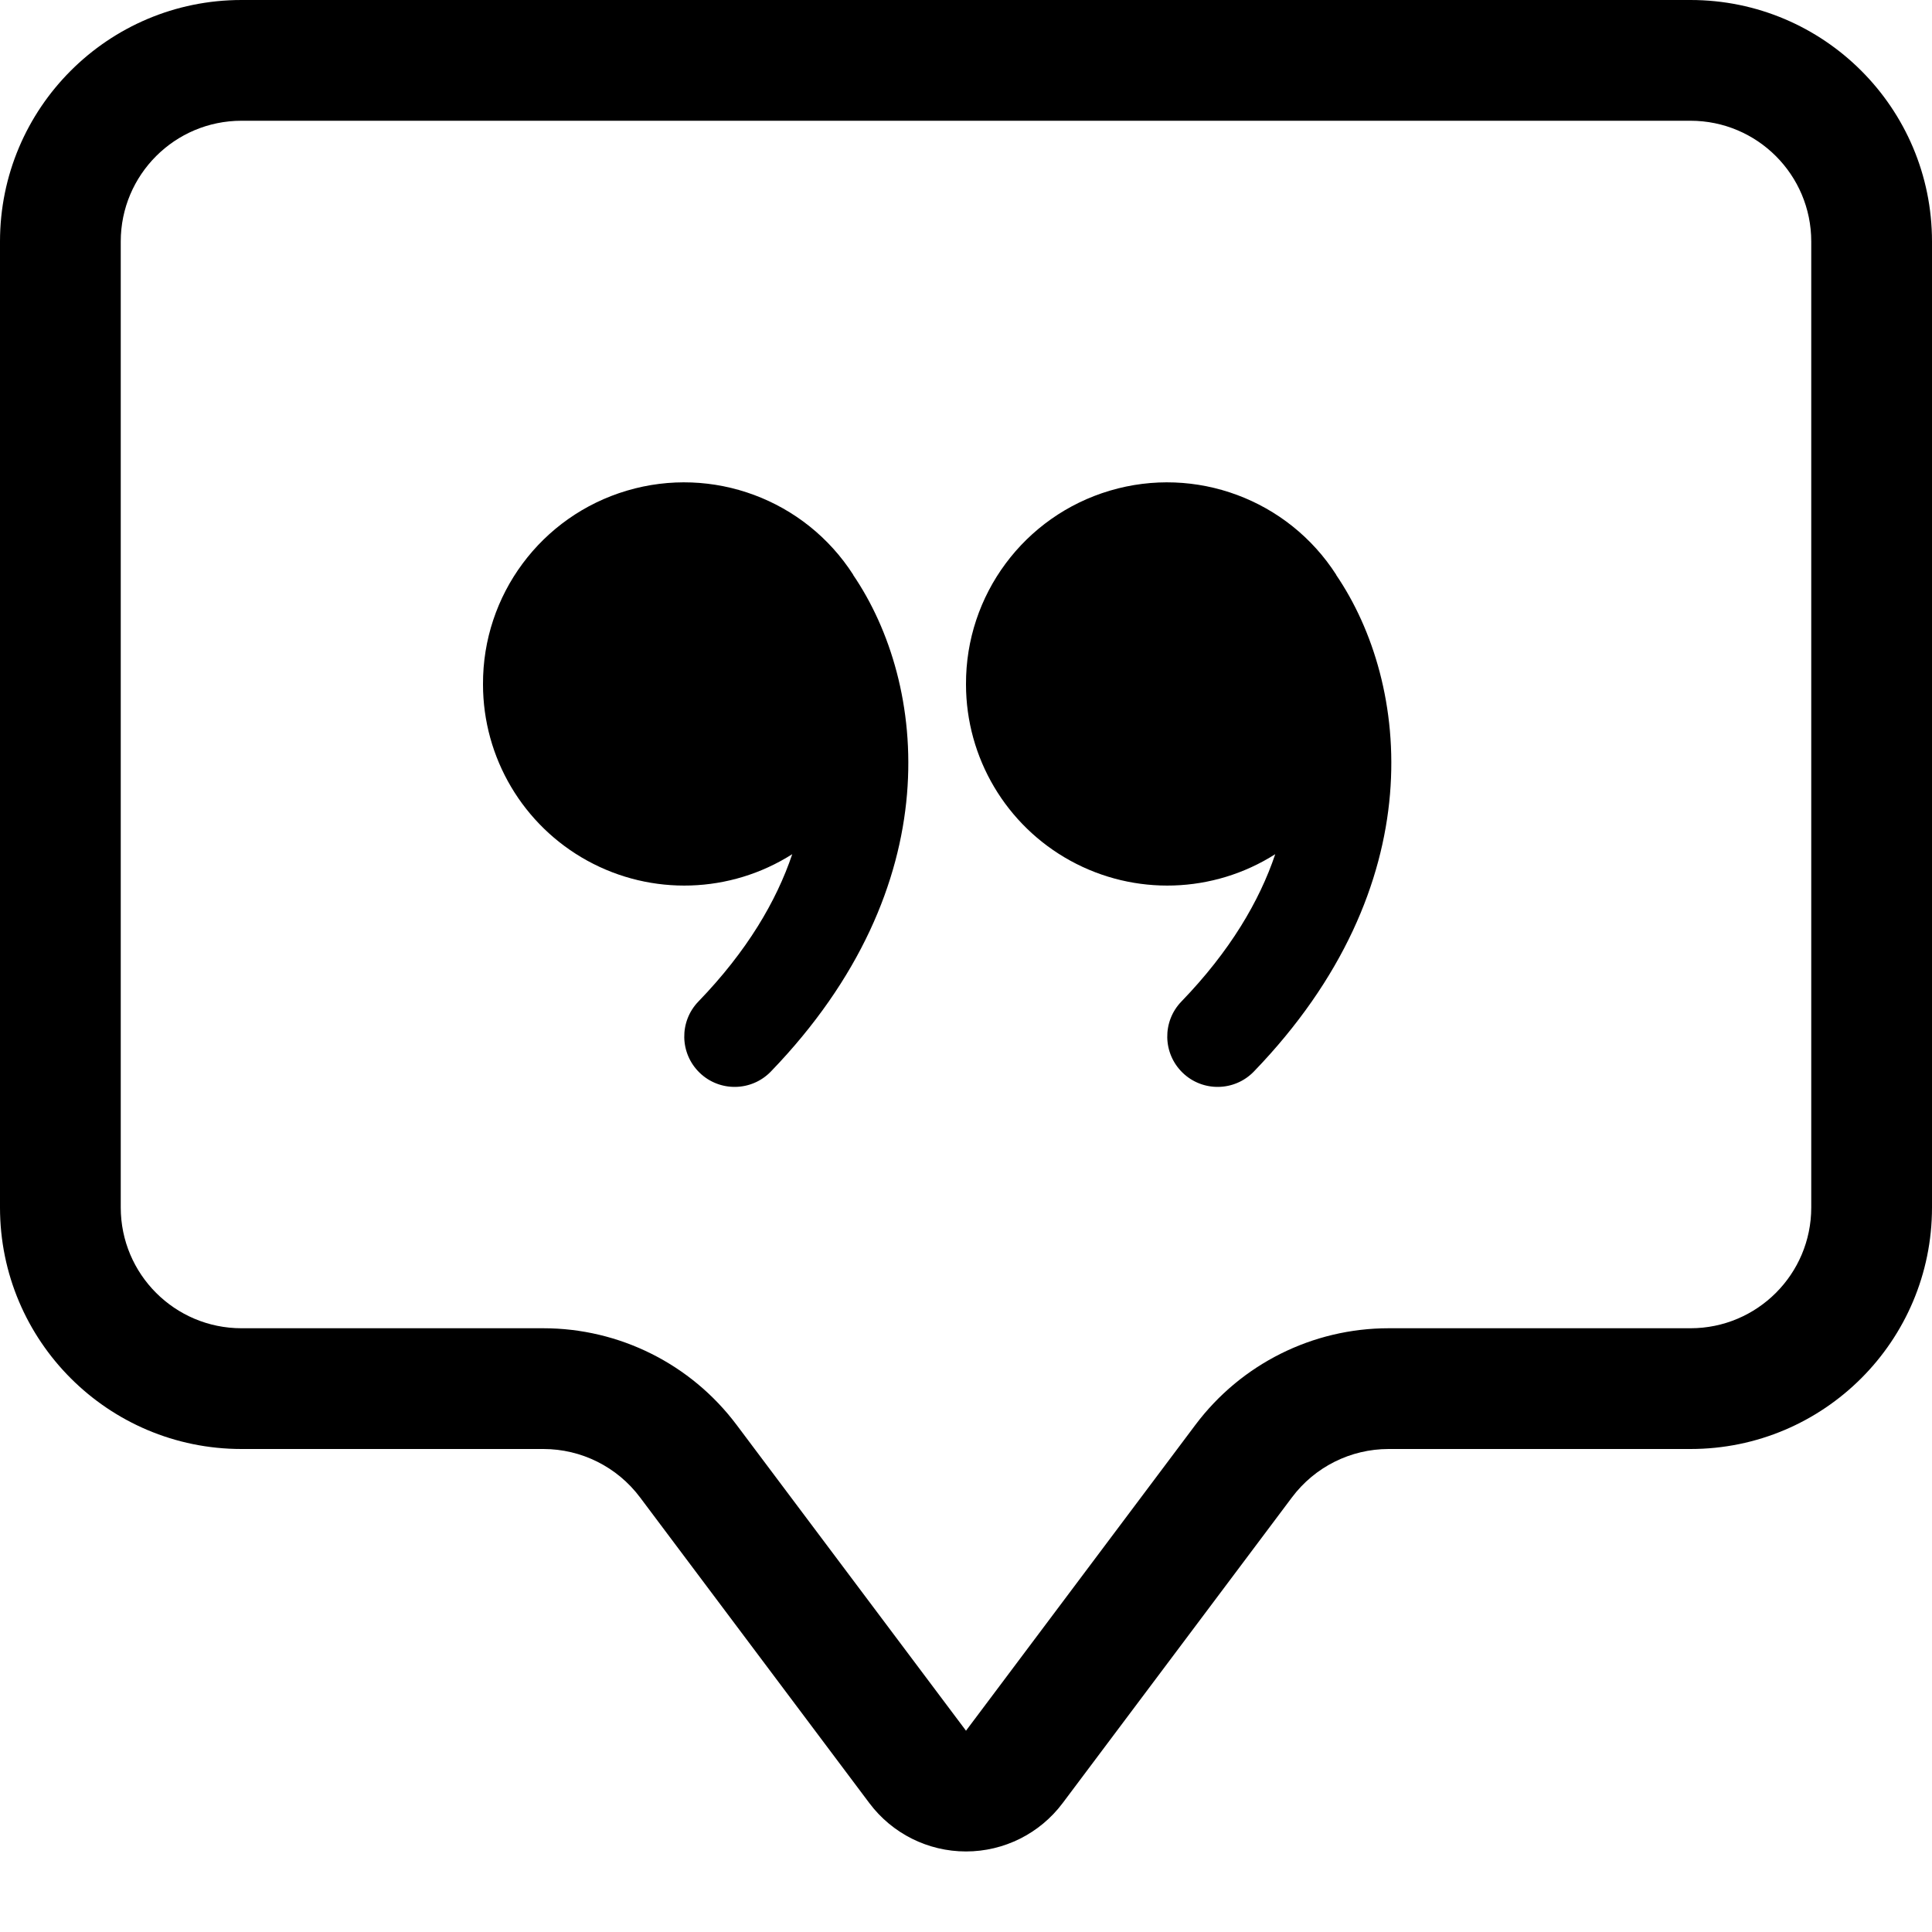
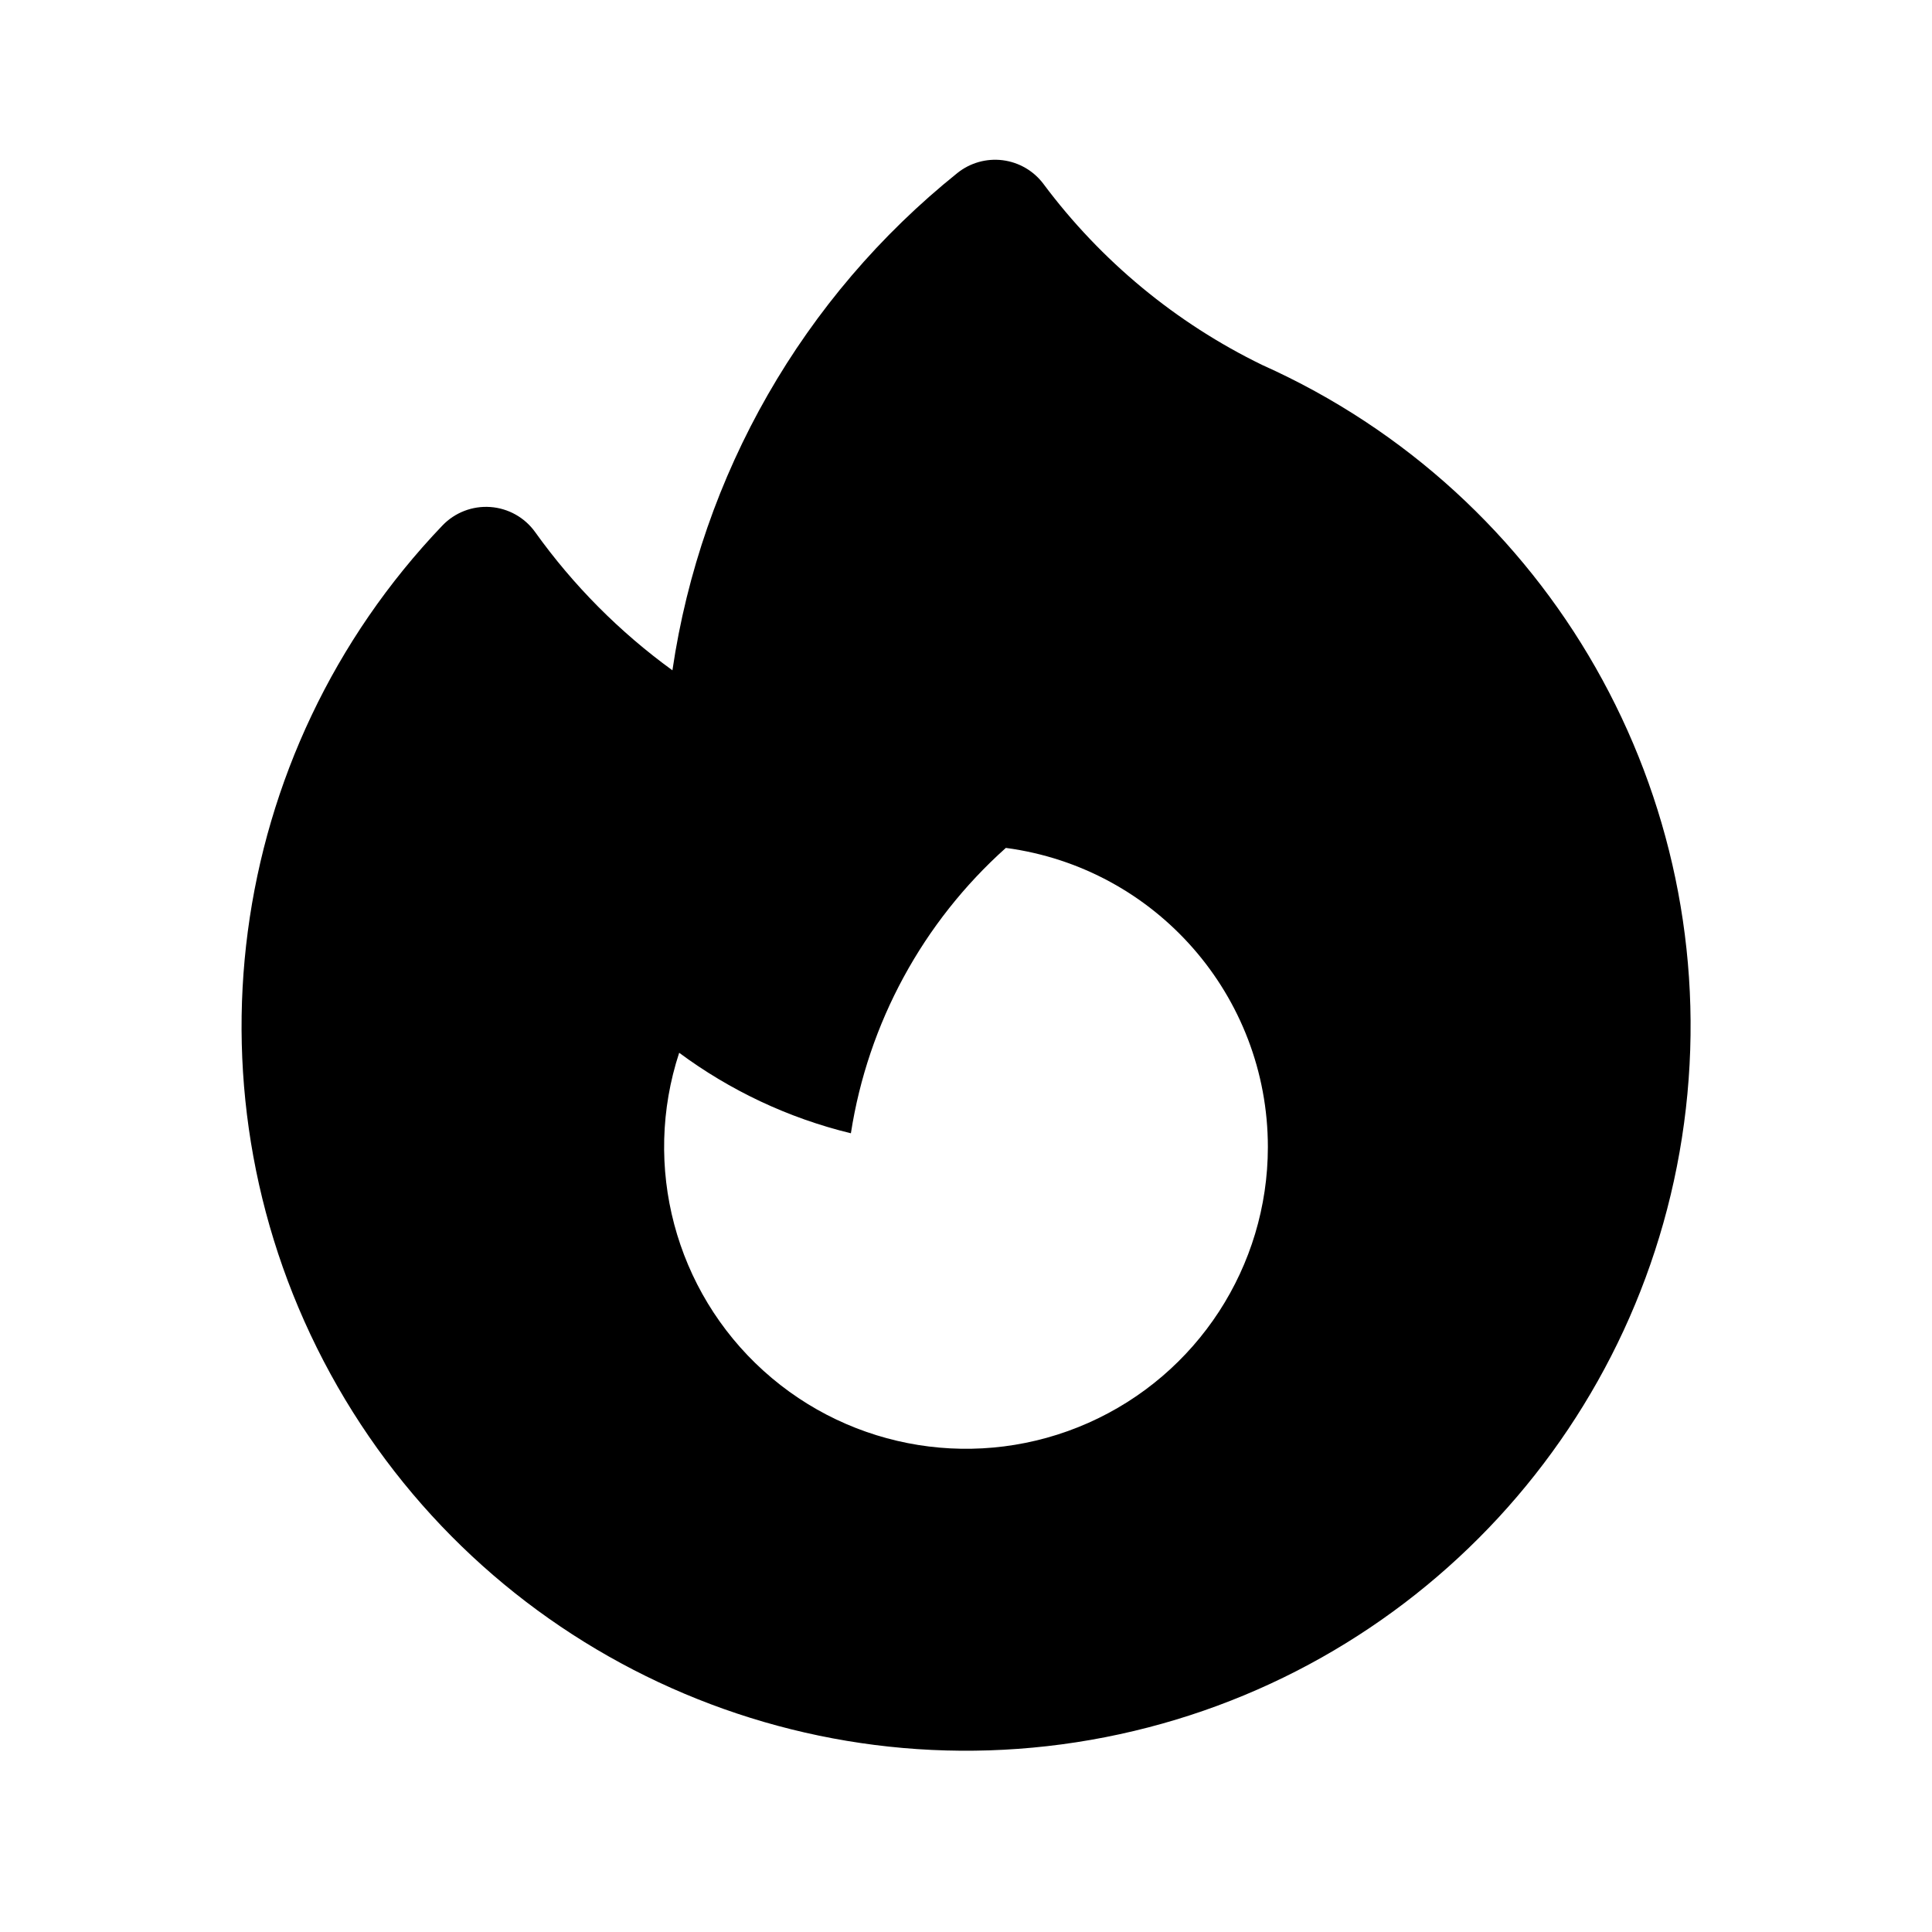
- <svg xmlns="http://www.w3.org/2000/svg" width="18" height="18" fill="currentColor" class="bi bi-chat-square-quote" viewBox="0 0 16 16">
-   <path d="M14 1a1 1 0 0 1 1 1v8a1 1 0 0 1-1 1h-2.5a2 2 0 0 0-1.6.8L8 14.333 6.1 11.8a2 2 0 0 0-1.6-.8H2a1 1 0 0 1-1-1V2a1 1 0 0 1 1-1h12zM2 0a2 2 0 0 0-2 2v8a2 2 0 0 0 2 2h2.5a1 1 0 0 1 .8.4l1.9 2.533a1 1 0 0 0 1.6 0l1.9-2.533a1 1 0 0 1 .8-.4H14a2 2 0 0 0 2-2V2a2 2 0 0 0-2-2H2z" />
-   <path d="M7.066 4.76A1.665 1.665 0 0 0 4 5.668a1.667 1.667 0 0 0 2.561 1.406c-.131.389-.375.804-.777 1.22a.417.417 0 1 0 .6.58c1.486-1.54 1.293-3.214.682-4.112zm4 0A1.665 1.665 0 0 0 8 5.668a1.667 1.667 0 0 0 2.561 1.406c-.131.389-.375.804-.777 1.22a.417.417 0 1 0 .6.58c1.486-1.54 1.293-3.214.682-4.112z" />
+ <svg xmlns="http://www.w3.org/2000/svg" viewBox="0 0 24 24" fill="currentColor" class="w-6 h-6">
+   <path fill-rule="evenodd" d="M12.963 2.286a.75.75 0 00-1.071-.136 9.742 9.742 0 00-3.539 6.177A7.547 7.547 0 016.648 6.61a.75.75 0 00-1.152-.082A9 9 0 1015.68 4.534a7.46 7.46 0 01-2.717-2.248zM15.75 14.25a3.75 3.75 0 11-7.313-1.172c.628.465 1.35.81 2.133 1a5.99 5.99 0 011.925-3.545 3.75 3.75 0 013.255 3.717z" clip-rule="evenodd" />
</svg>
